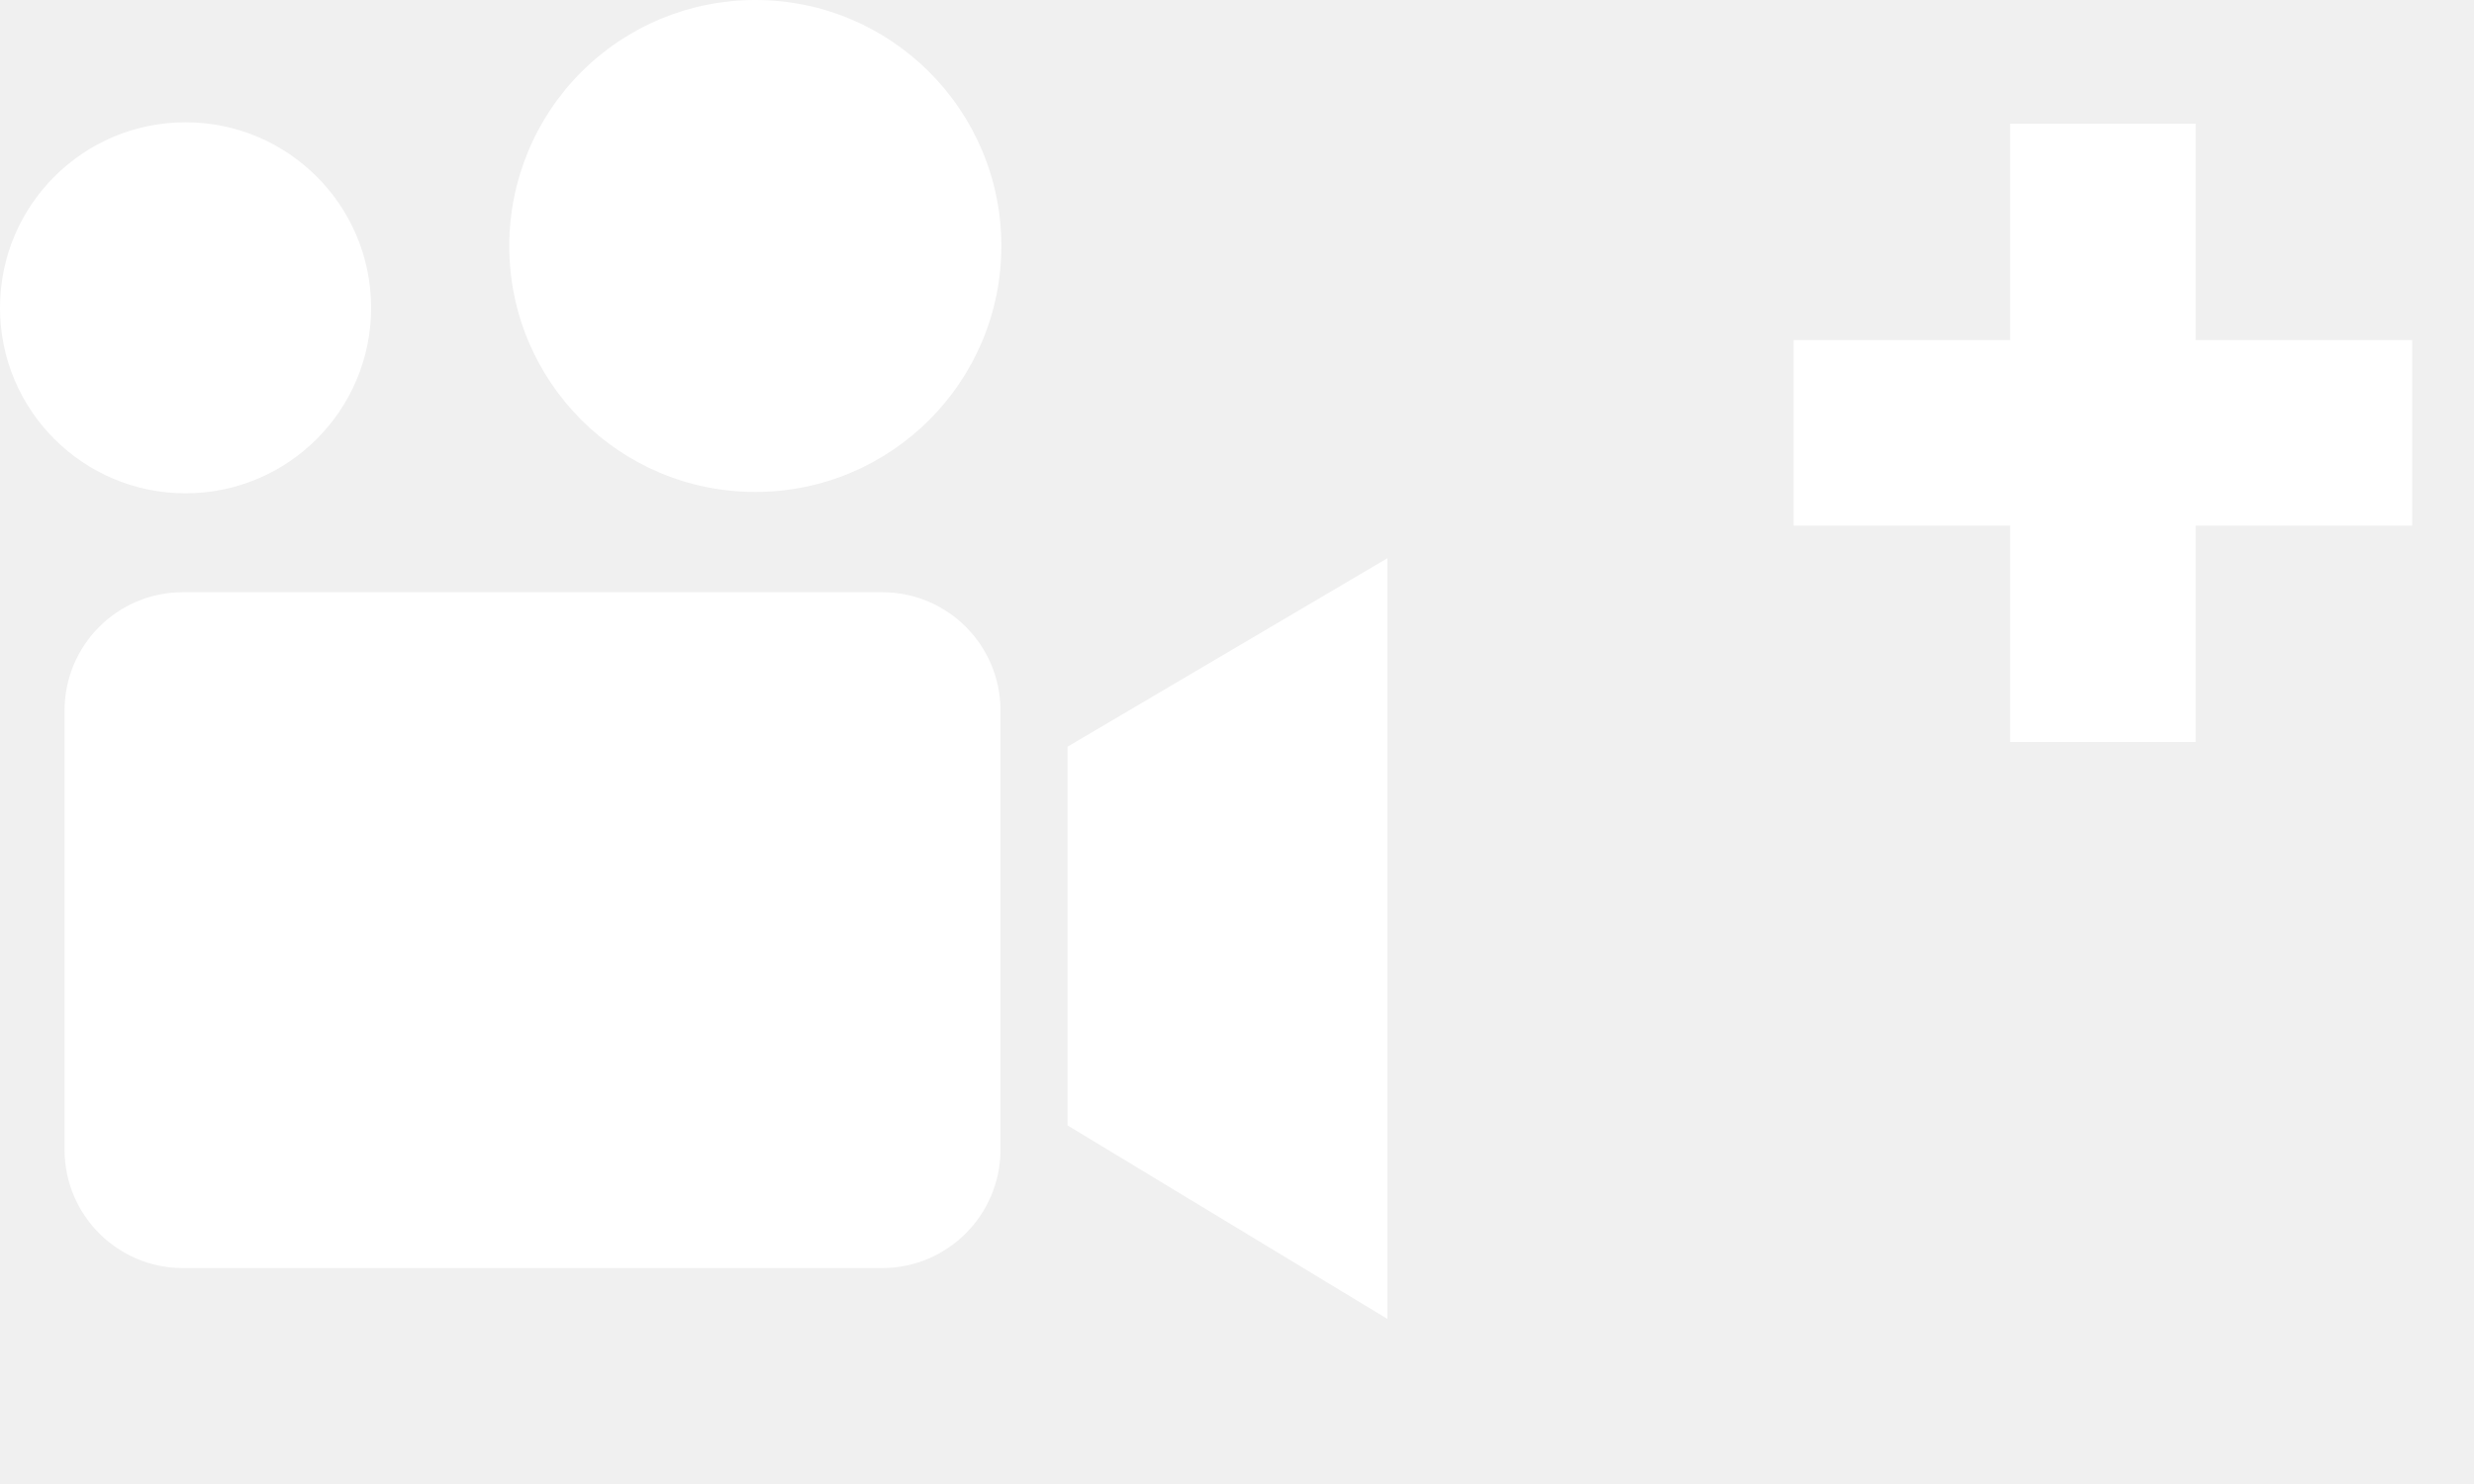
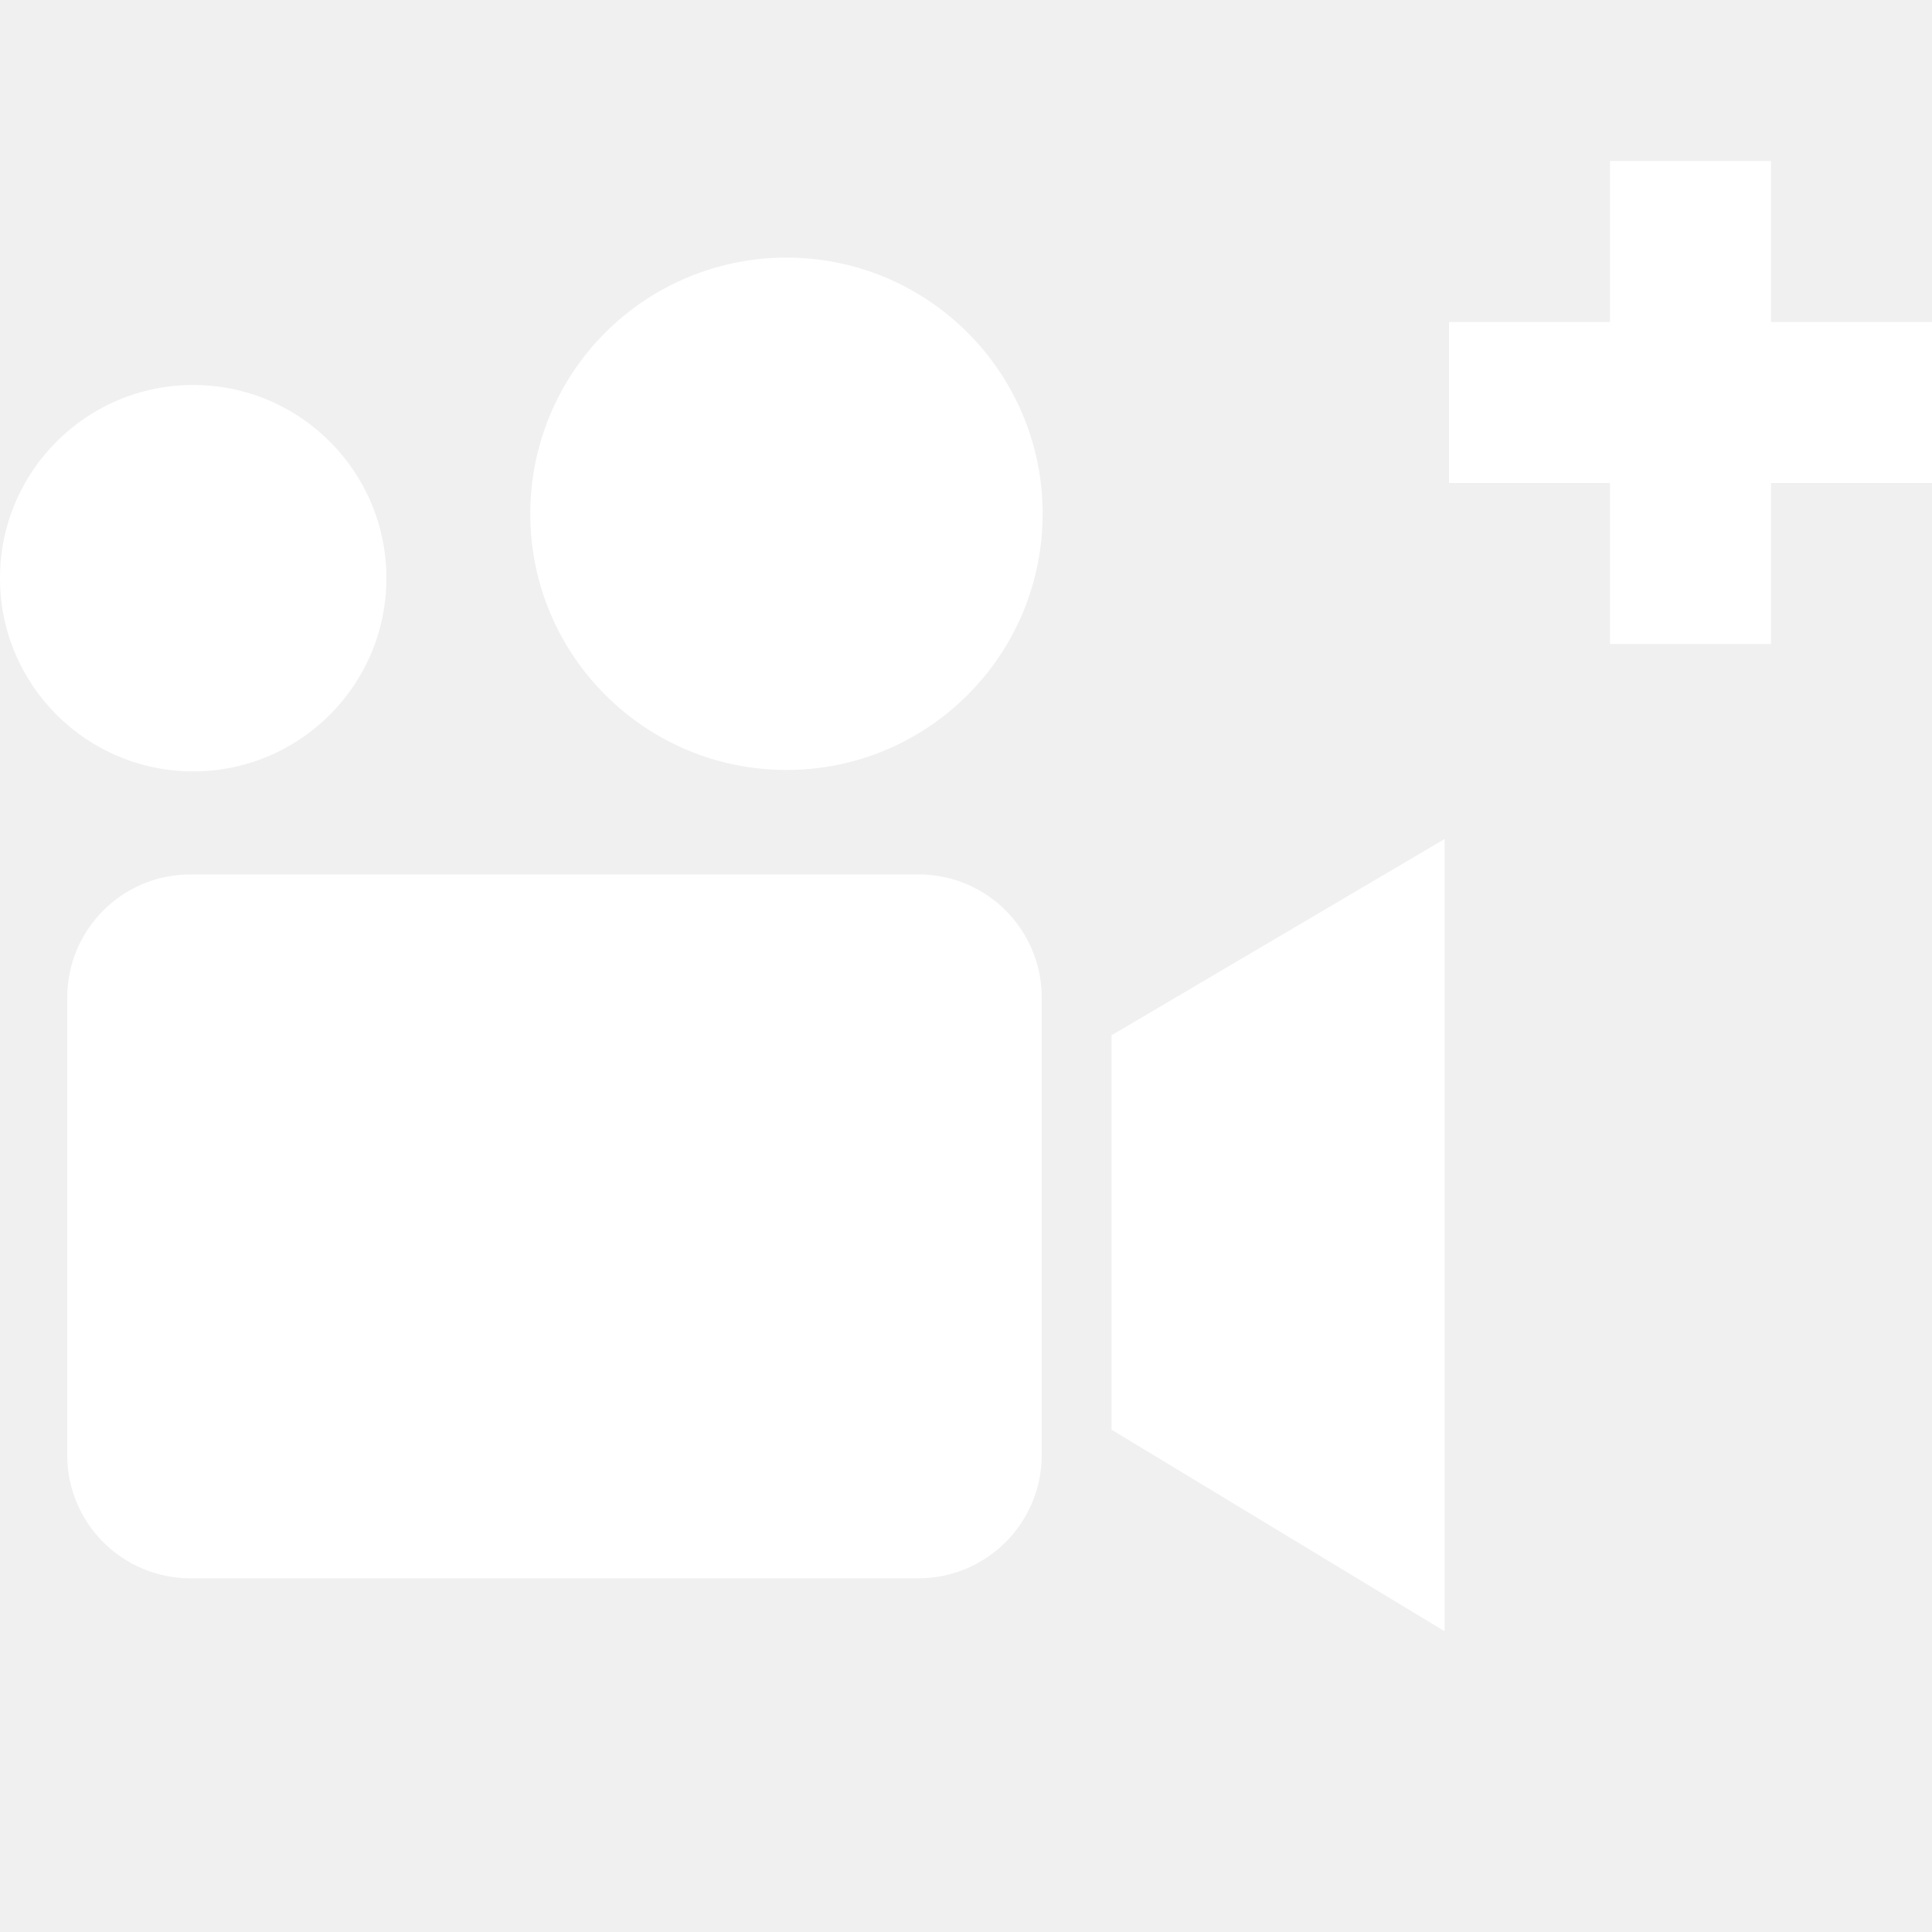
- <svg xmlns="http://www.w3.org/2000/svg" id="Layer_1" data-name="Layer 1" fill="none" viewBox="0 0 200 120">
-   <path fill="white" d="     M14.76,47.89H71.34a9.56,9.56,0,0,1,9.54,9.53V93a9.58,9.58,0,0,1-9.54,9.54H14.76A9.57,9.57,0,0,1,5.22,93V57.42a9.56,9.56,0,0,1,9.54-9.53     Z     m.24-38a15,15,0,1,1-15,15,15,15,0,0,1,15-15     Z     M61.06,0A19.89,19.89,0,1,1,41.17,19.89,19.88,19.88,0,0,1,61.06,0     Z     M86.3,91V60.38l25.86-15.24v61.51L86.3,91     Z" />
-   <path stroke="white" stroke-width="15" d="     M170,35h-25     m25,0h25     m-25,0v25     m0,-25v-25     " />
+ <svg xmlns="http://www.w3.org/2000/svg" id="Layer_1" data-name="Layer 1" fill="none" viewBox="0 0 120 120">
+   <path fill="white" transform="scale(.8) translate(0 20)" d="     M14.76,47.89H71.34a9.56,9.56,0,0,1,9.54,9.53V93a9.58,9.58,0,0,1-9.54,9.54H14.76A9.57,9.57,0,0,1,5.22,93V57.42a9.56,9.56,0,0,1,9.54-9.53     Z     m.24-38a15,15,0,1,1-15,15,15,15,0,0,1,15-15     Z     M61.06,0A19.89,19.89,0,1,1,41.17,19.89,19.88,19.88,0,0,1,61.06,0     Z     M86.3,91V60.38l25.86-15.24v61.51L86.3,91     Z" />
+   <path stroke="white" stroke-width="10" d="     M105,25h-15     m15,0h15     m-15,0v15     m0,-15v-15     " />
</svg>
